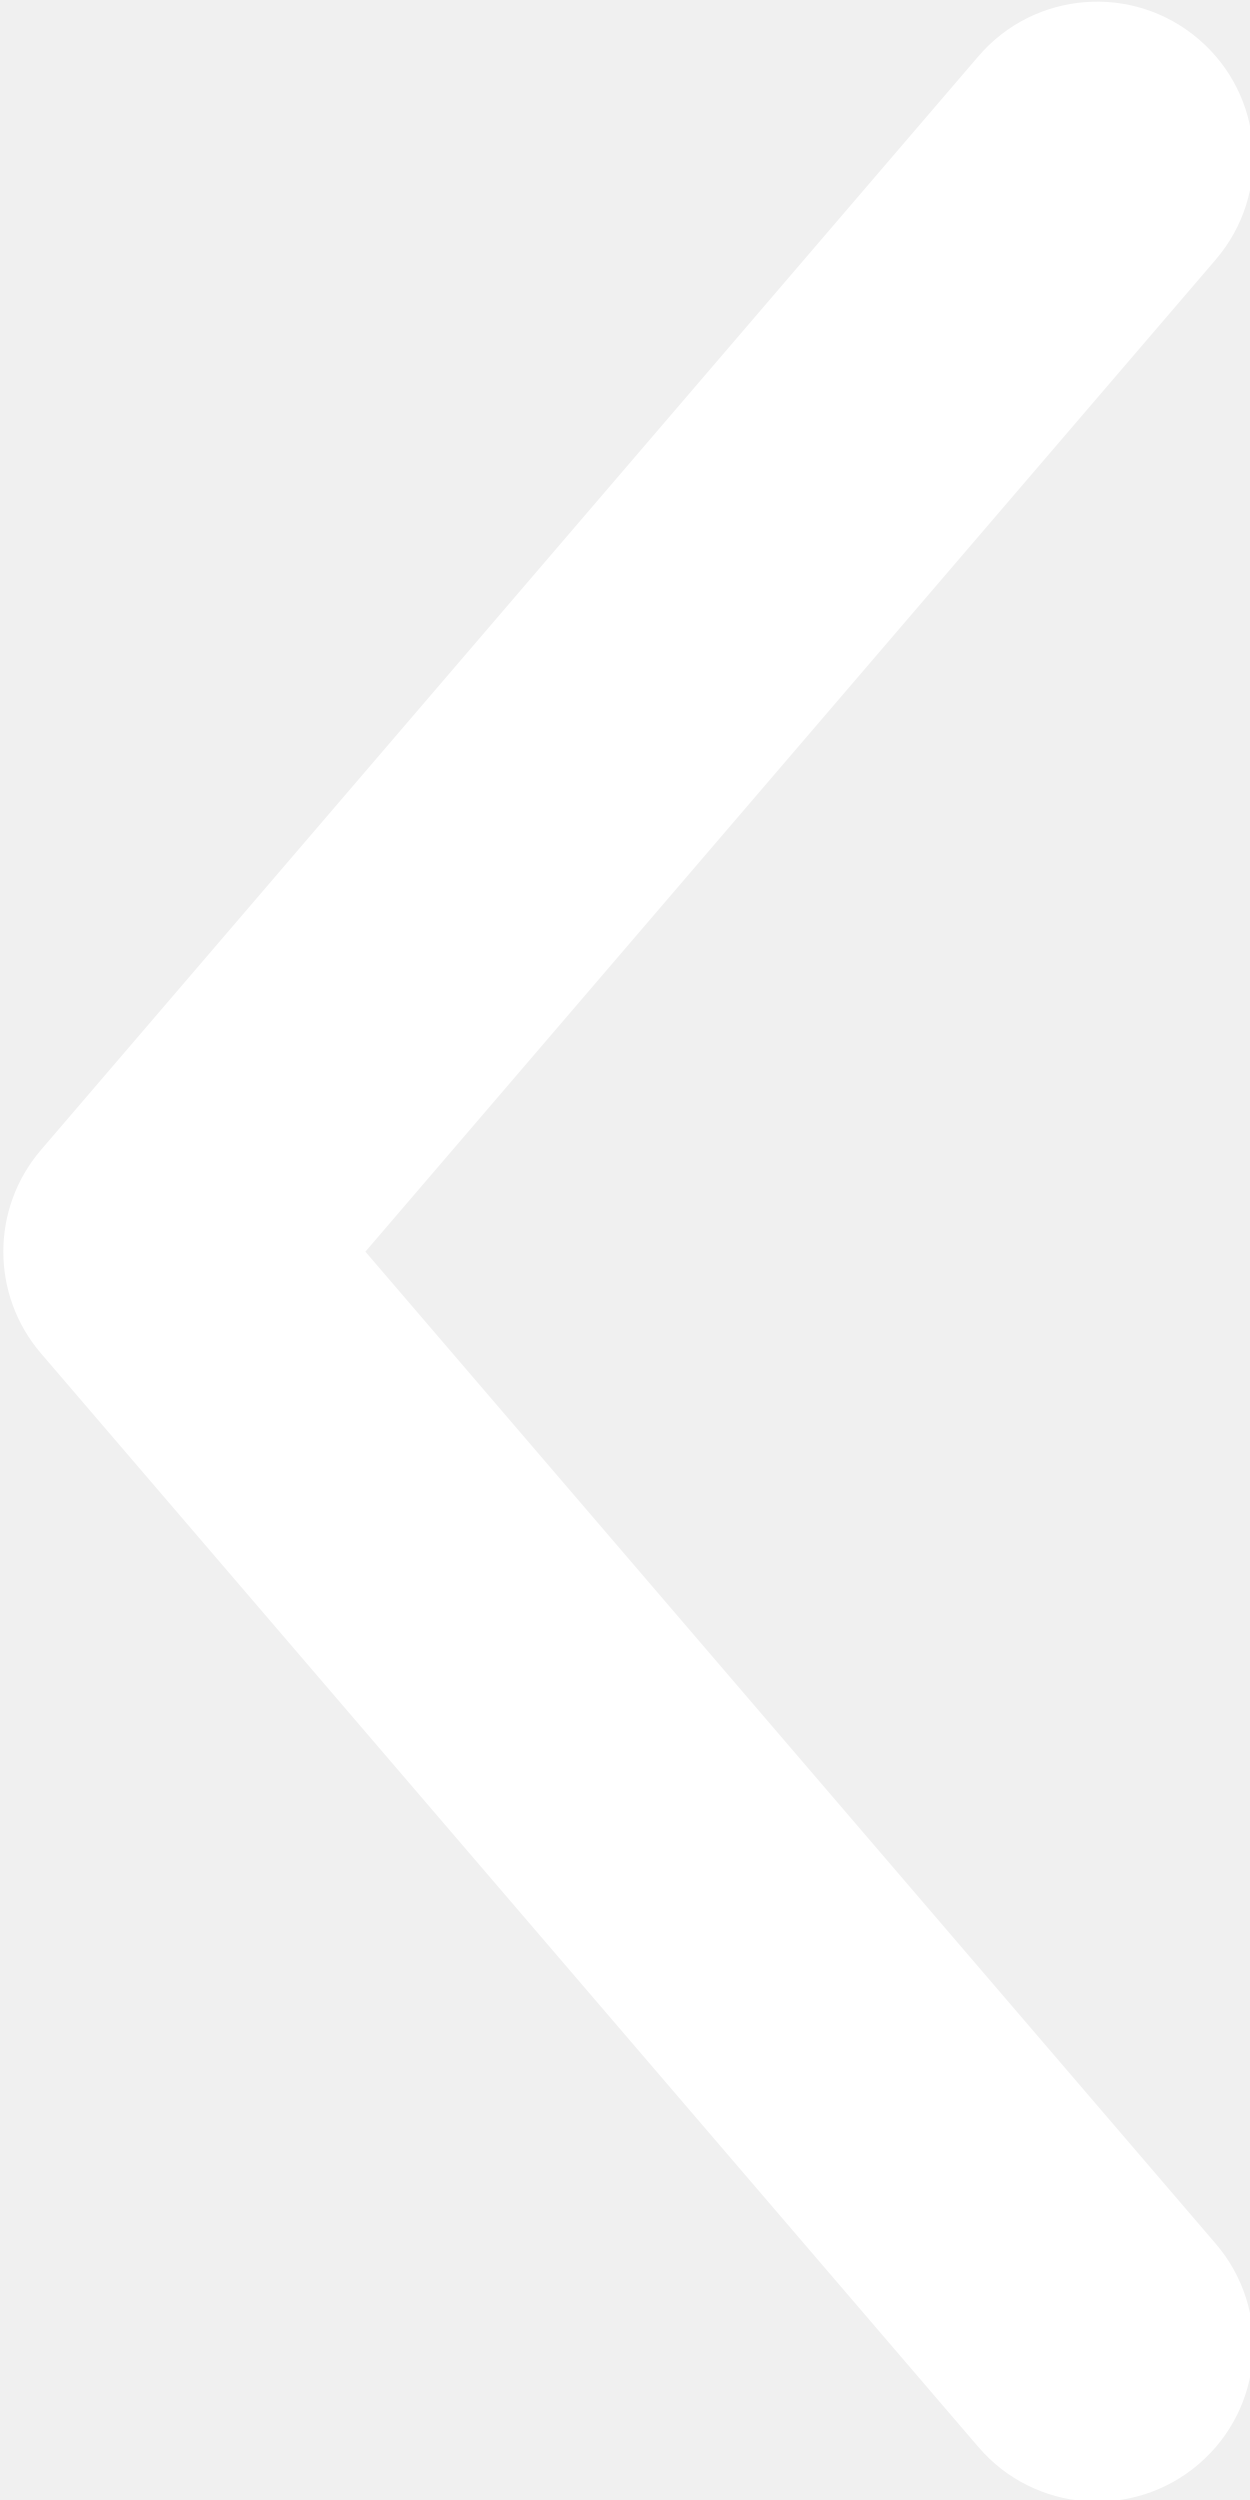
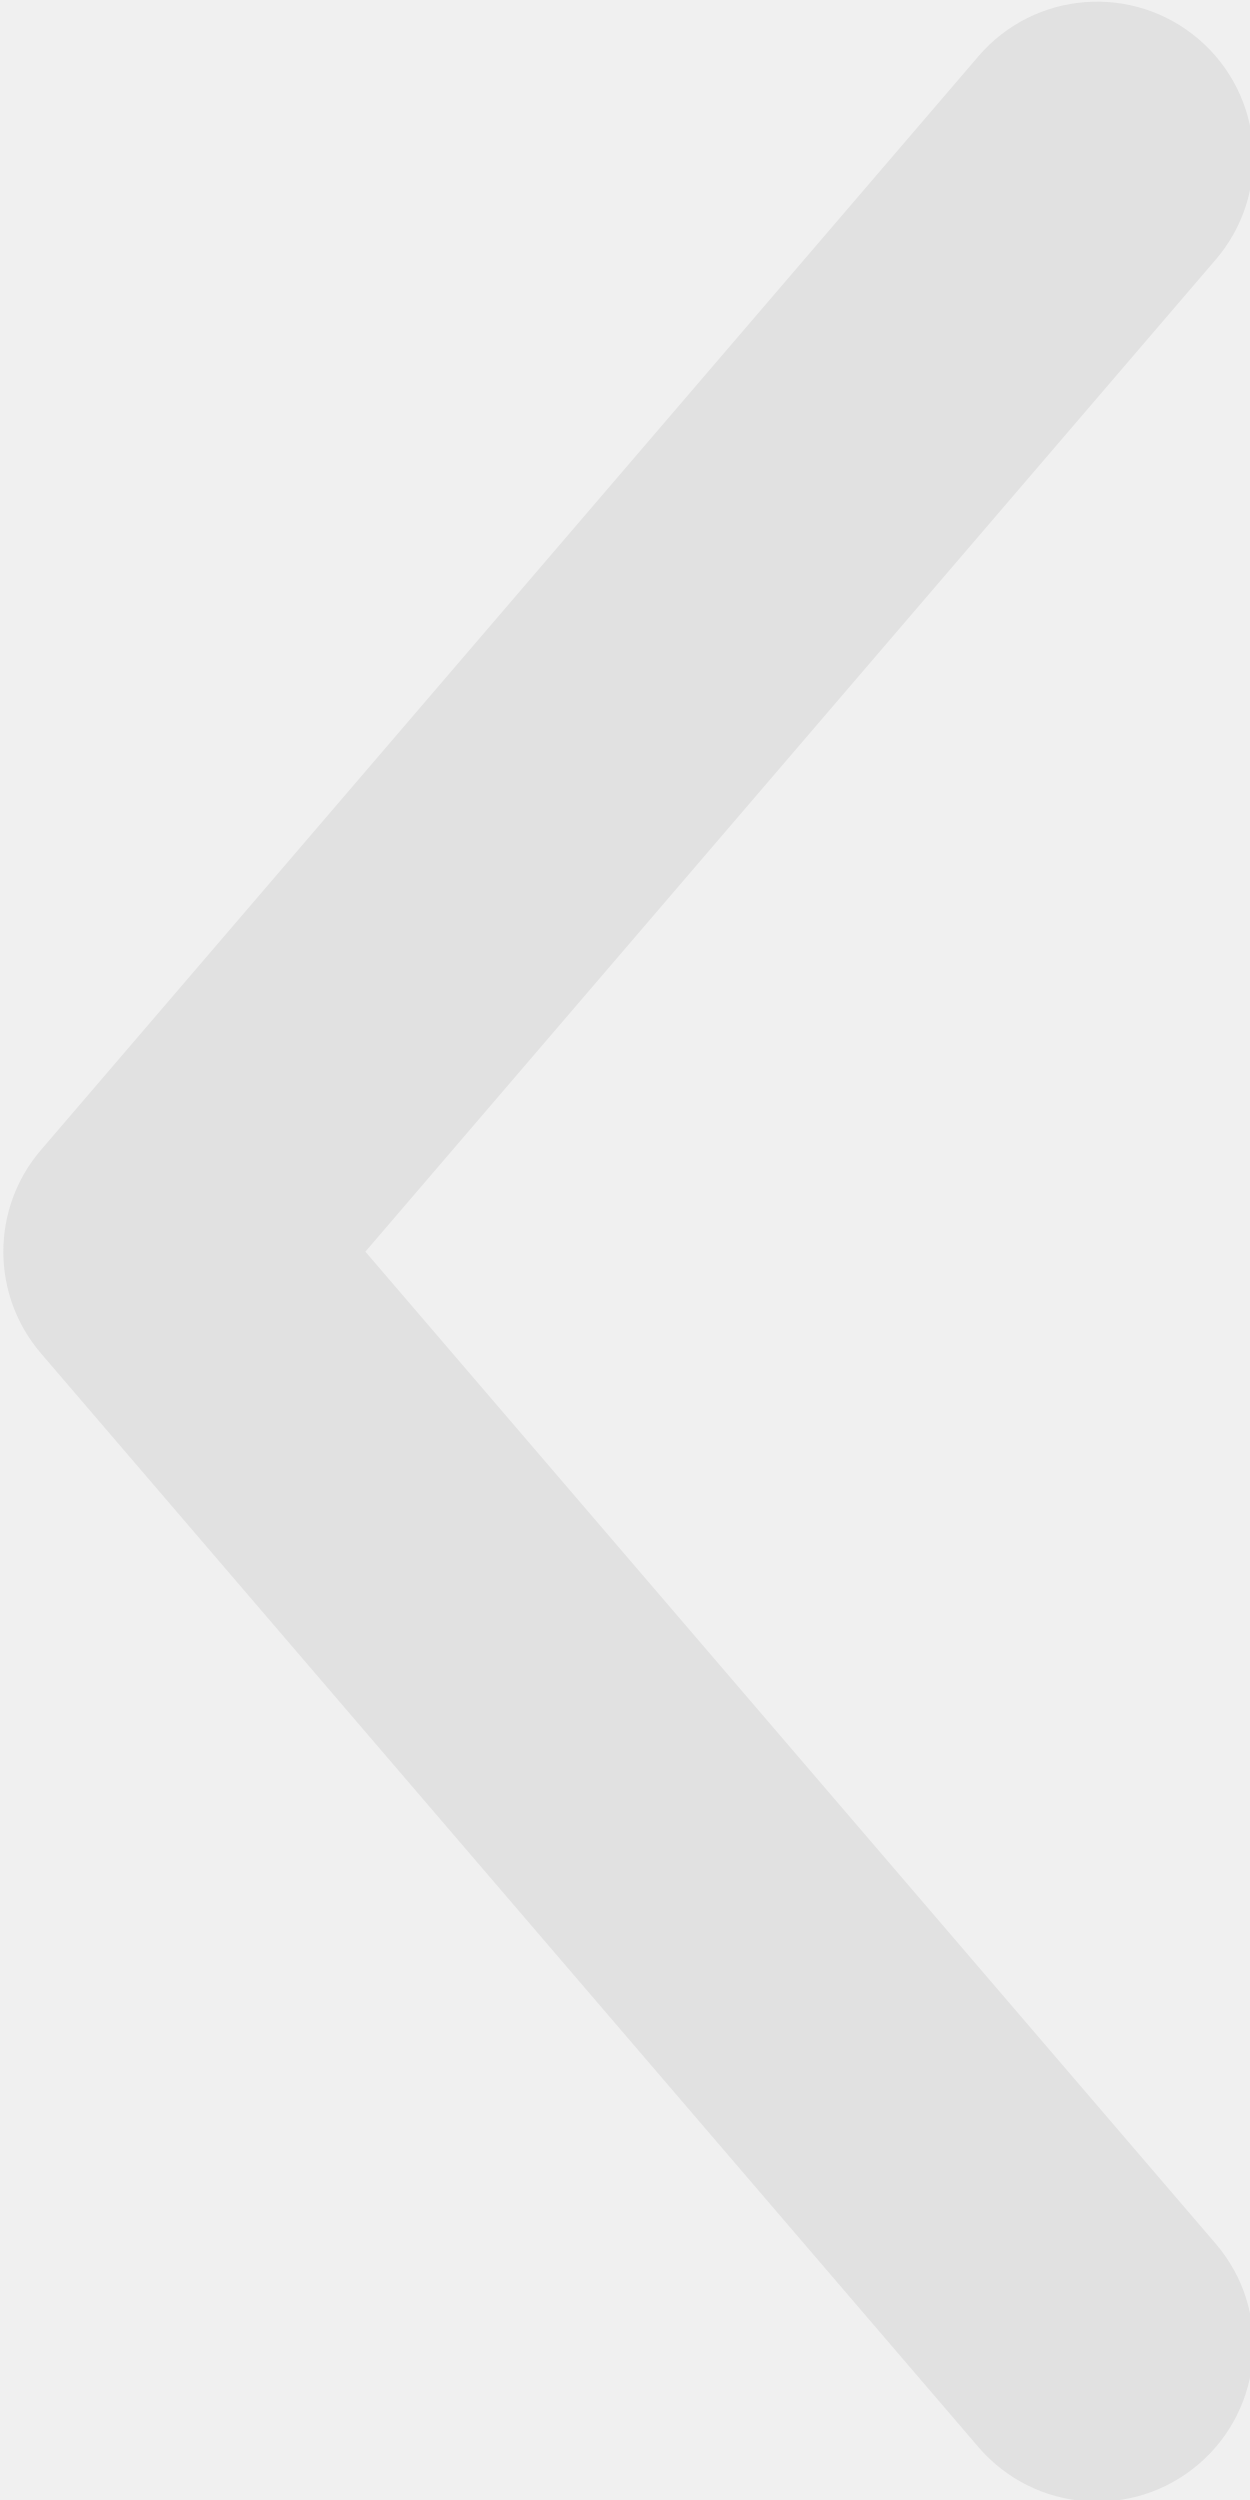
<svg xmlns="http://www.w3.org/2000/svg" width="250" height="500" viewBox="0 0 250 500">
-   <path id="Path" fill="#ffffff" fill-rule="evenodd" stroke="none" d="M 239.753 7.857 C 252.856 19.089 254.375 38.817 243.144 51.92 L 73.076 250.333 L 243.144 448.745 C 254.375 461.848 252.856 481.576 239.753 492.81 C 226.65 504.041 206.922 502.523 195.688 489.419 L 8.19 270.67 C -1.841 258.967 -1.841 241.698 8.19 229.995 L 195.688 11.246 C 206.922 -1.858 226.65 -3.375 239.753 7.857 Z" />
+   <path id="Path" fill="#e1e1e1" fill-rule="evenodd" stroke="none" d="M 239.753 7.857 C 252.856 19.089 254.375 38.817 243.144 51.92 L 73.076 250.333 L 243.144 448.745 C 254.375 461.848 252.856 481.576 239.753 492.81 C 226.65 504.041 206.922 502.523 195.688 489.419 L 8.19 270.67 C -1.841 258.967 -1.841 241.698 8.19 229.995 L 195.688 11.246 C 206.922 -1.858 226.65 -3.375 239.753 7.857 Z" />
</svg>
